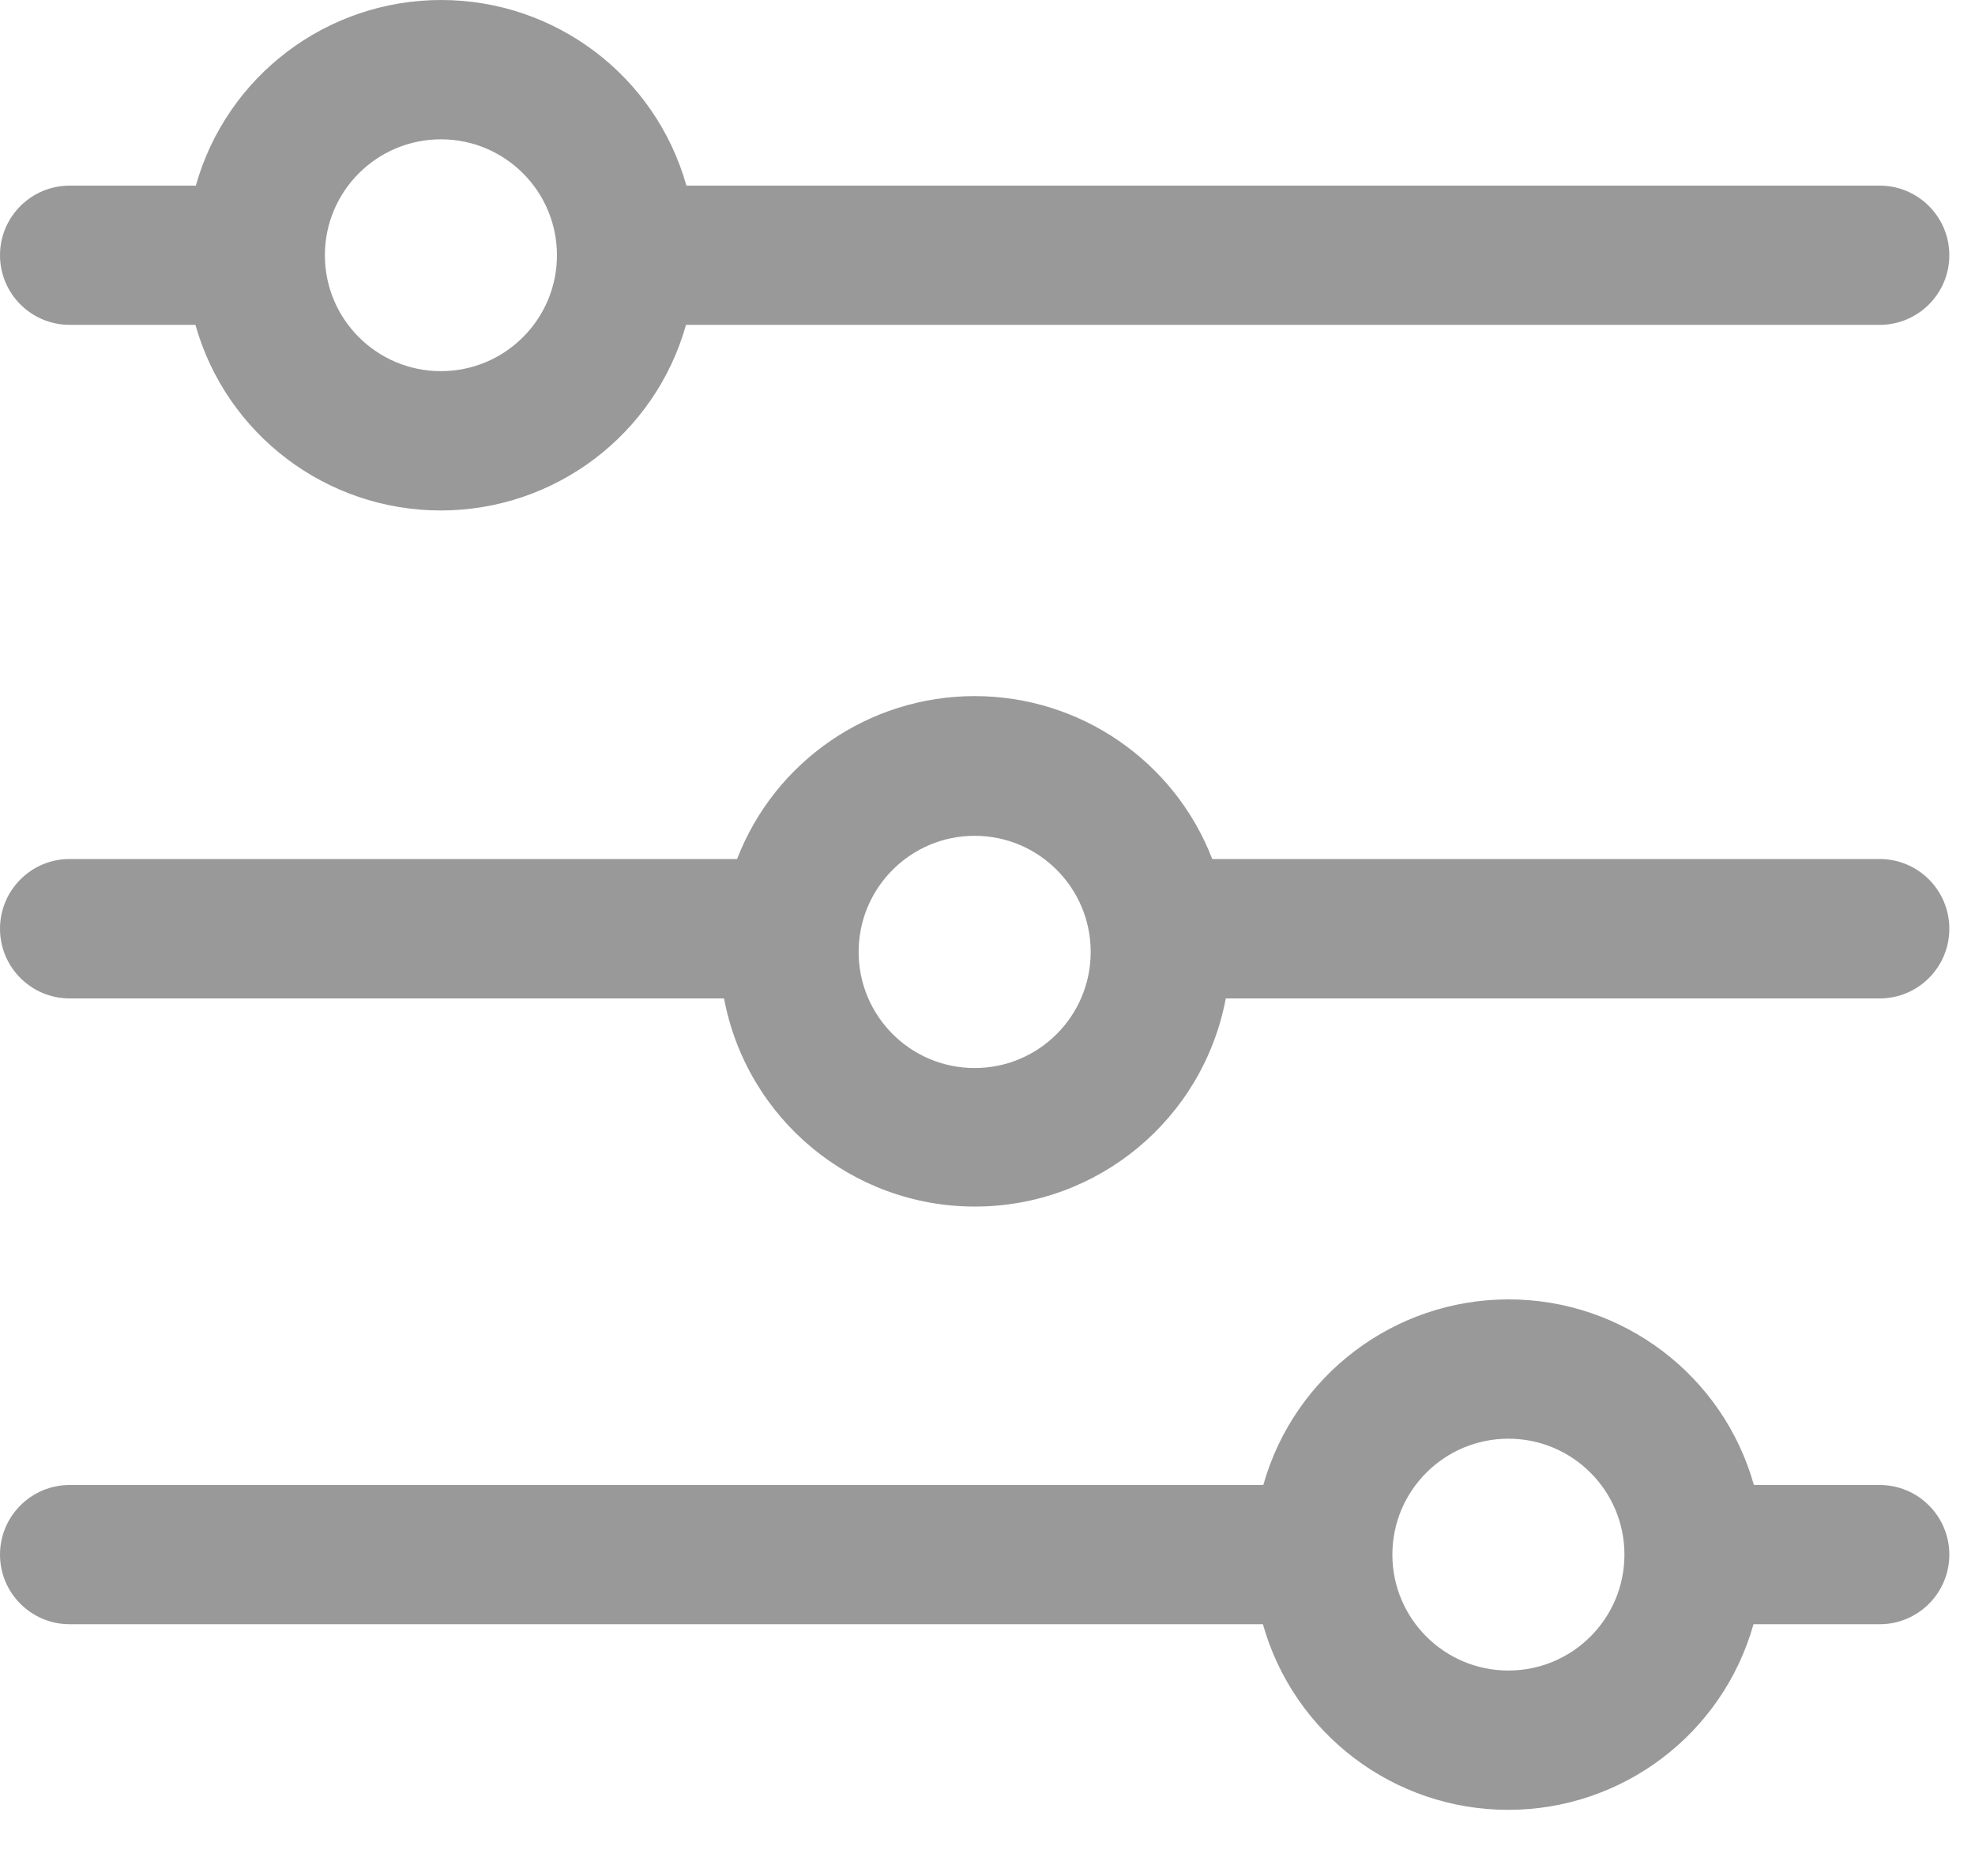
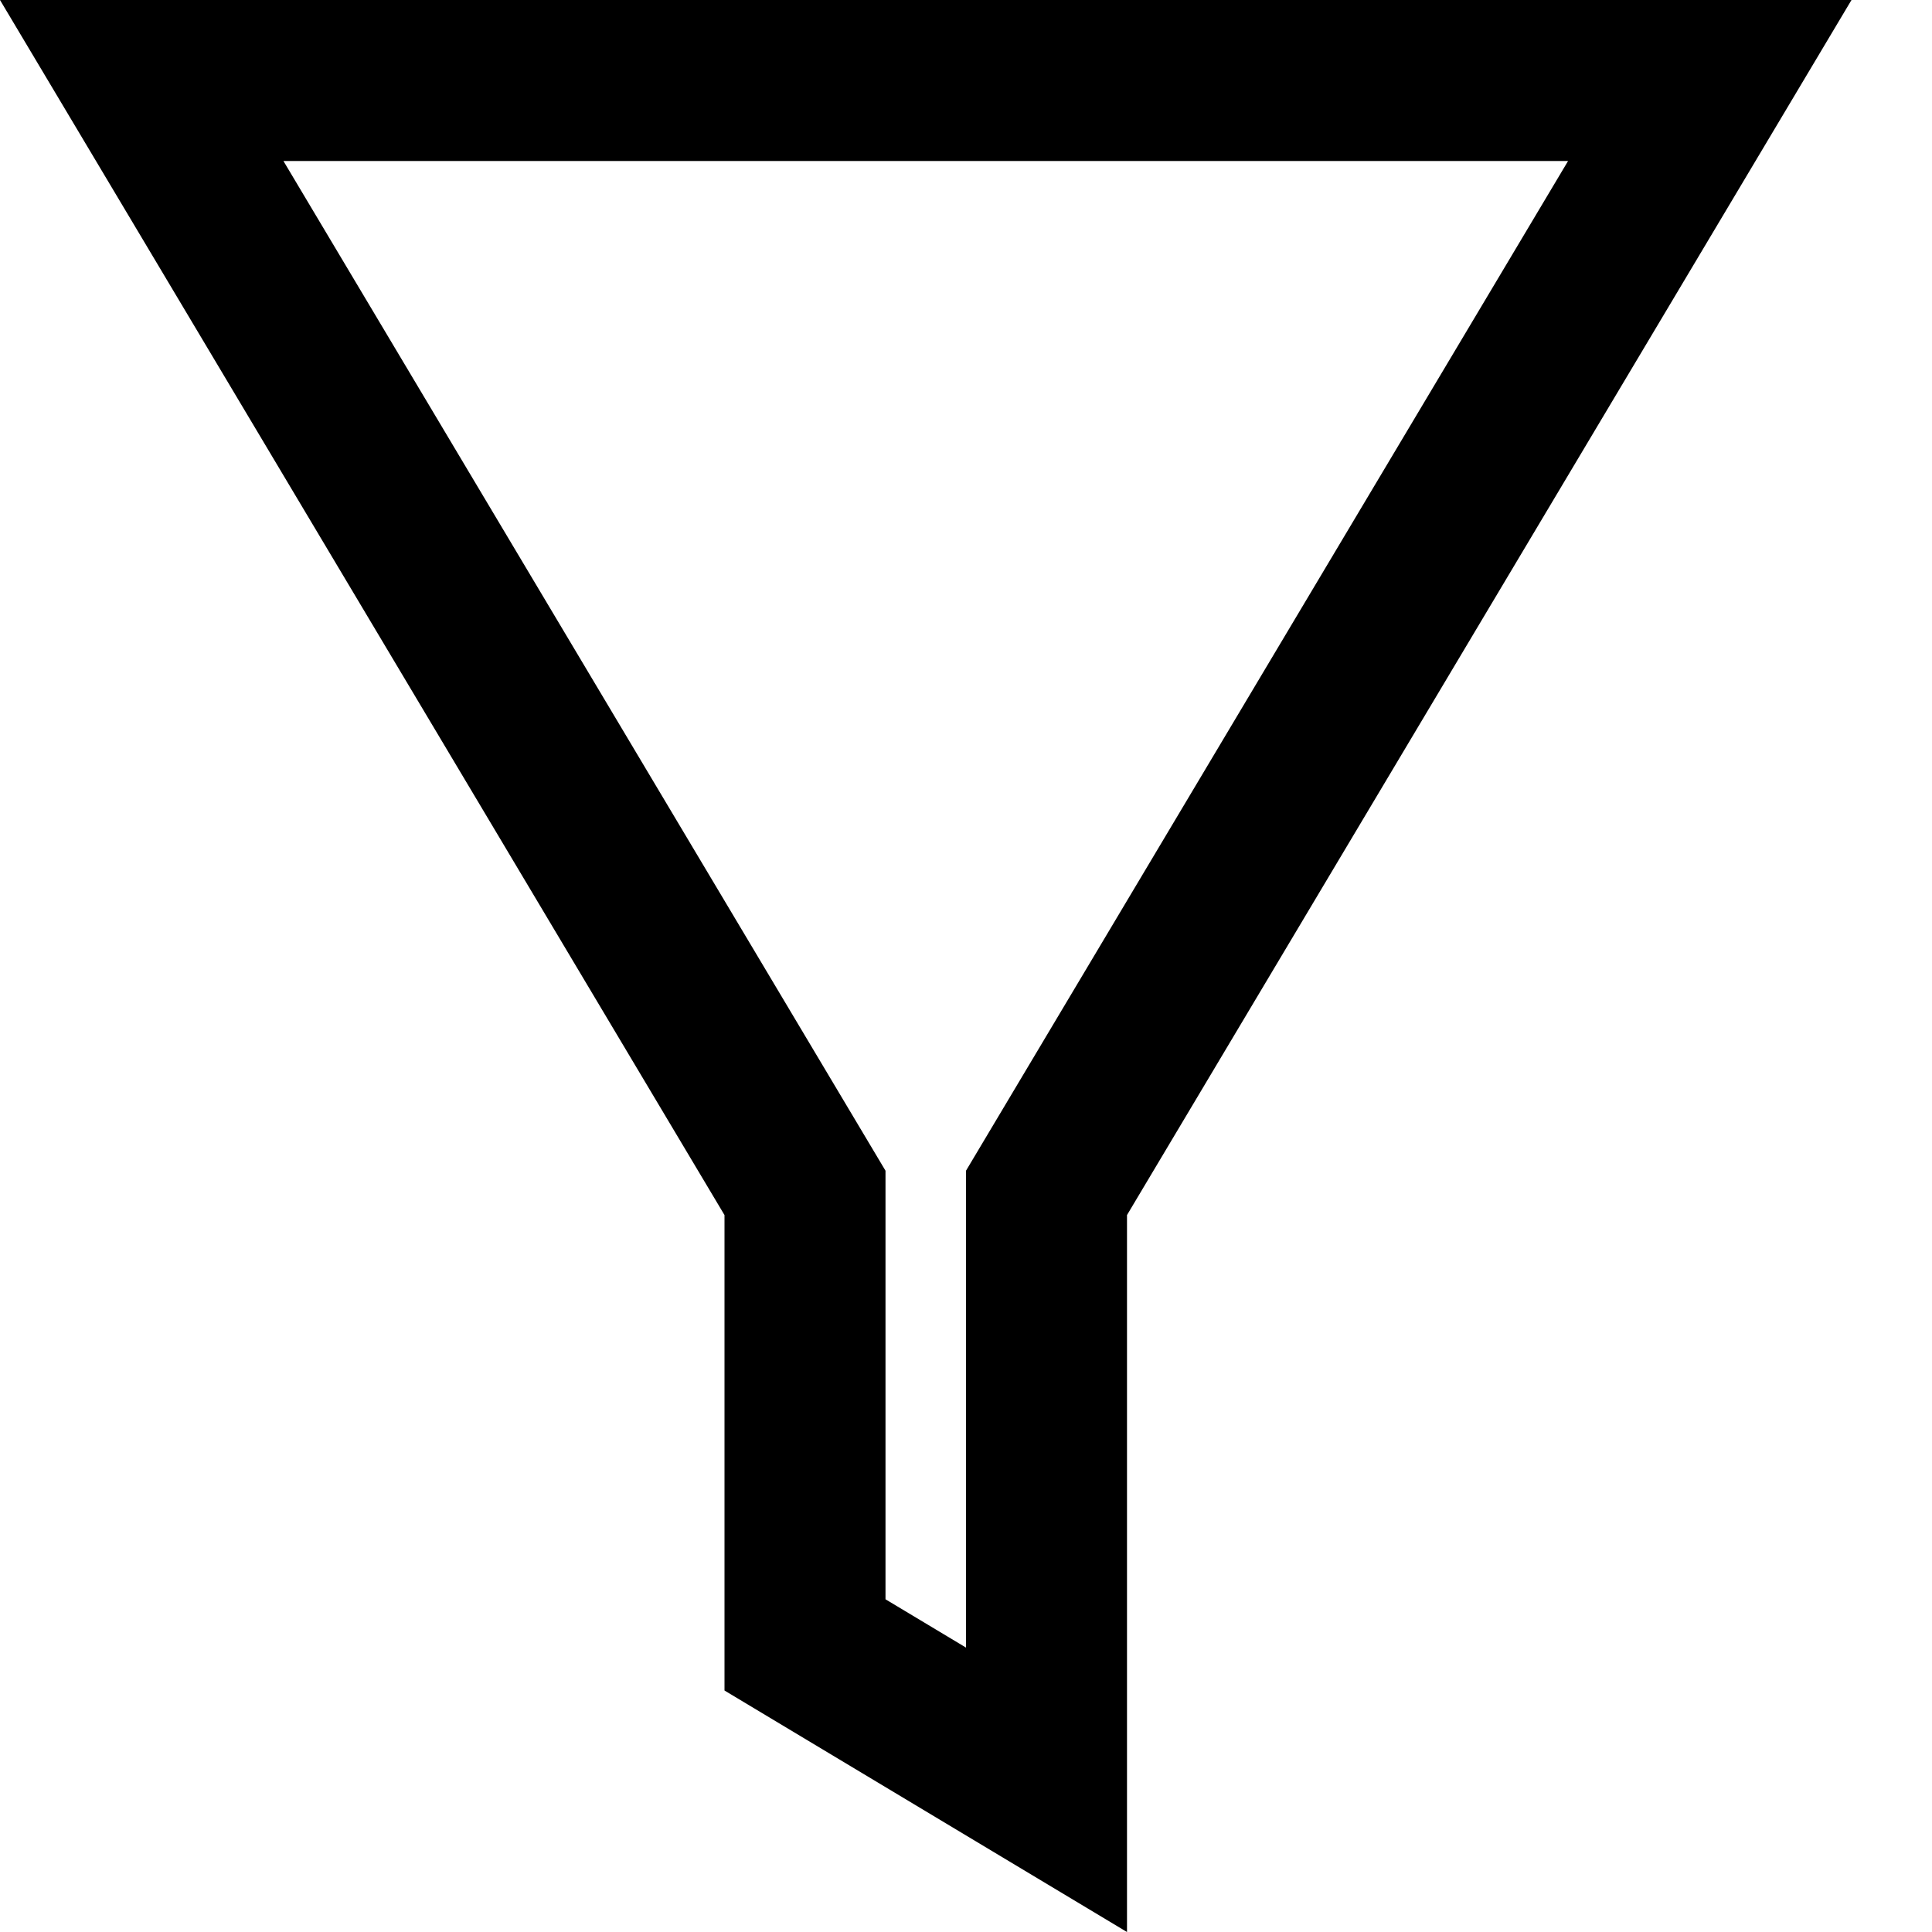
- <svg xmlns="http://www.w3.org/2000/svg" width="20px" height="19px" viewBox="0 0 20 19" version="1.1">
-   <g id="FILTER" stroke="none" stroke-width="1" fill="none" fill-rule="evenodd">
-     <g id="Icons" transform="translate(-527, -569)">
-       <g id="Icon-filter" transform="translate(525, 566)">
-         <path fill="#999999" d="M17.277,16.16 C18.433,16.16 19.448,16.928 19.761,18.04 L19.761,18.04 L21.035,18.04 C21.424,18.04 21.74,18.356 21.74,18.745 C21.74,19.134 21.424,19.45 21.035,19.45 L21.035,19.45 L19.757,19.45 C19.444,20.562 18.429,21.33 17.273,21.33 C16.117,21.33 15.102,20.562 14.789,19.45 L14.789,19.45 L2.705,19.45 C2.316,19.45 2,19.134 2,18.745 C2,18.356 2.316,18.04 2.705,18.04 L2.705,18.04 L14.793,18.04 C15.106,16.928 16.121,16.16 17.277,16.16 Z M17.275,17.571 C16.626,17.571 16.1,18.097 16.1,18.745 C16.1,19.393 16.626,19.919 17.275,19.919 C17.924,19.919 18.45,19.393 18.45,18.745 C18.45,18.097 17.924,17.571 17.275,17.571 Z M11.87,10.05 C12.936,10.05 13.892,10.706 14.276,11.7 L14.276,11.7 L21.035,11.7 C21.424,11.7 21.74,12.016 21.74,12.406 C21.74,12.796 21.424,13.112 21.035,13.112 L21.035,13.112 L14.413,13.112 C14.183,14.334 13.116,15.22 11.872,15.22 C10.629,15.22 9.562,14.334 9.332,13.112 L9.332,13.112 L2.705,13.112 C2.316,13.112 2,12.796 2,12.406 C2,12.016 2.316,11.7 2.705,11.7 L2.705,11.7 L9.464,11.7 C9.848,10.706 10.804,10.05 11.87,10.05 Z M11.87,11.465 C11.221,11.465 10.695,11.992 10.695,12.641 C10.695,13.291 11.221,13.817 11.87,13.817 C12.519,13.817 13.045,13.291 13.045,12.641 C13.045,11.992 12.519,11.465 11.87,11.465 Z M6.467,3 C7.623,3 8.638,3.768 8.951,4.88 L8.951,4.88 L21.035,4.88 C21.424,4.88 21.74,5.196 21.74,5.585 C21.74,5.974 21.424,6.29 21.035,6.29 L21.035,6.29 L8.947,6.29 C8.634,7.402 7.619,8.17 6.463,8.17 C5.307,8.17 4.292,7.402 3.979,6.29 L3.979,6.29 L2.705,6.29 C2.316,6.29 2,5.974 2,5.585 C2,5.196 2.316,4.88 2.705,4.88 L2.705,4.88 L3.983,4.88 C4.296,3.768 5.311,3 6.467,3 Z M6.465,4.411 C5.816,4.411 5.29,4.937 5.29,5.585 C5.29,6.233 5.816,6.759 6.465,6.759 C7.114,6.759 7.64,6.233 7.64,5.585 C7.64,4.937 7.114,4.411 6.465,4.411 Z" />
-       </g>
-     </g>
-   </g>
+ <svg xmlns="http://www.w3.org/2000/svg" width="24" height="24" viewBox="0 0 24 24">
+   <path d="M19.479 2l-7.479 12.543v5.924l-1-.6v-5.324l-7.479-12.543h15.958zm3.521-2h-23l9 15.094v5.906l5 3v-8.906l9-15.094z" />
</svg>
